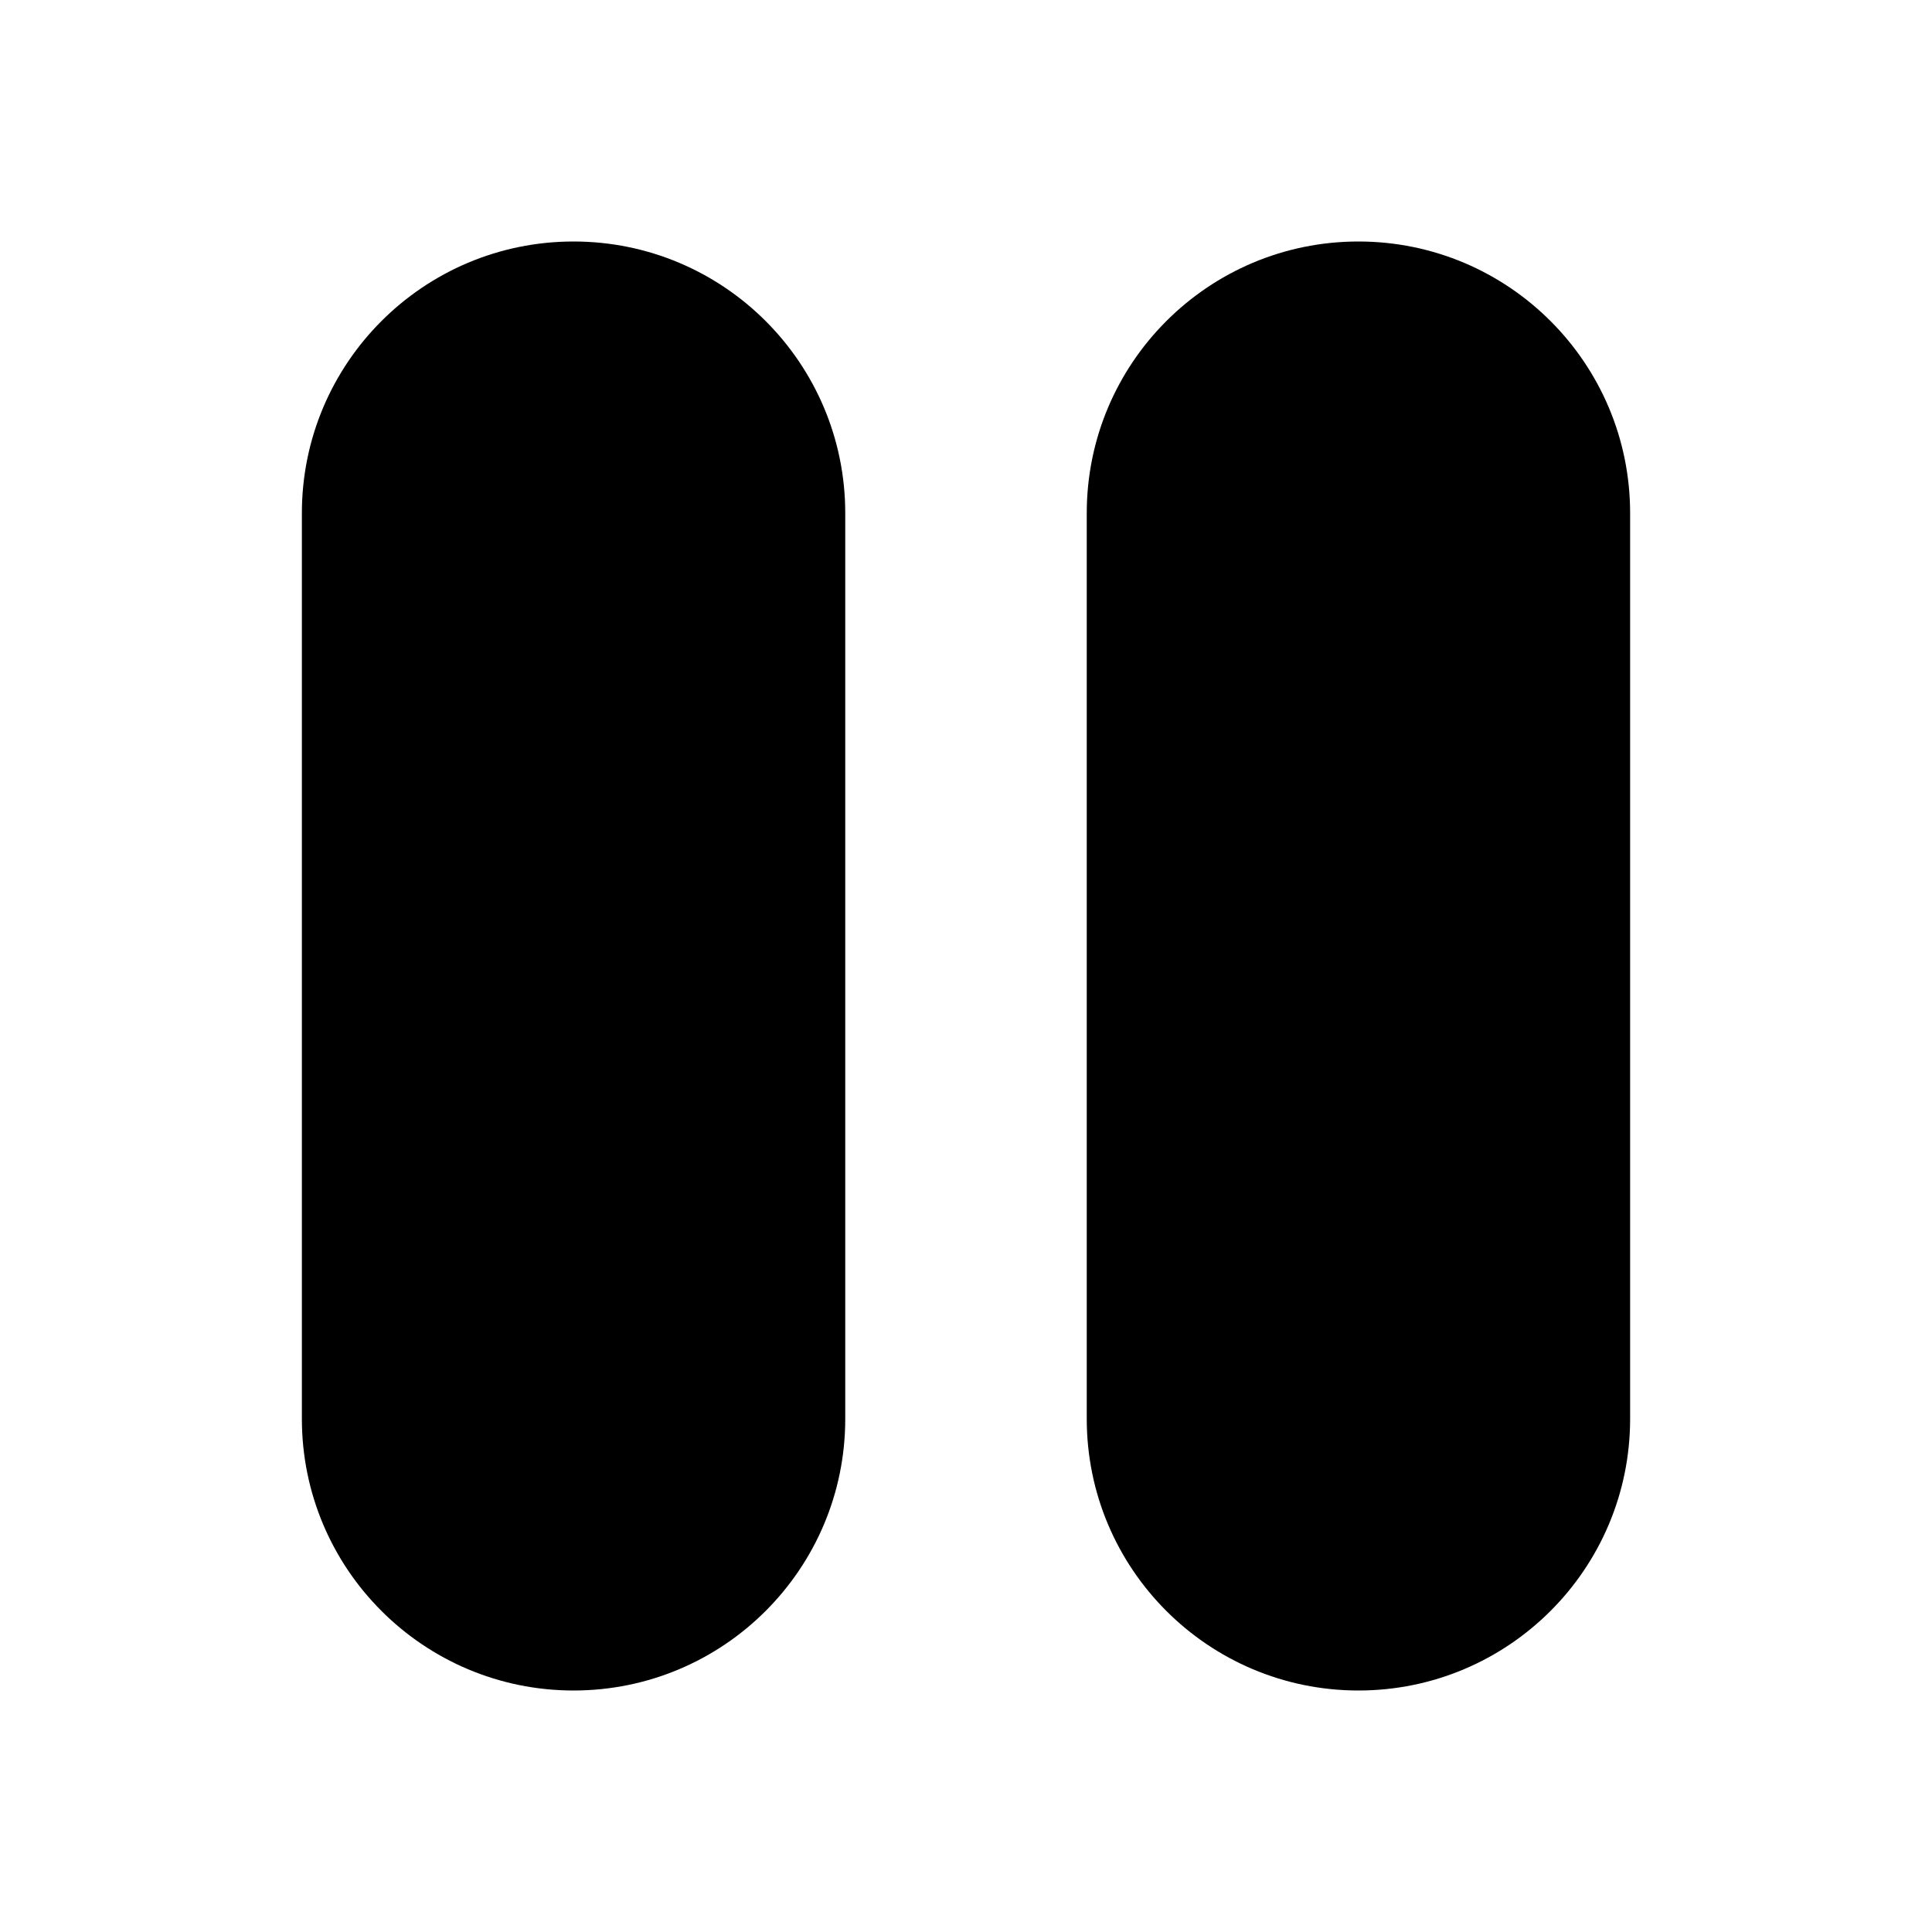
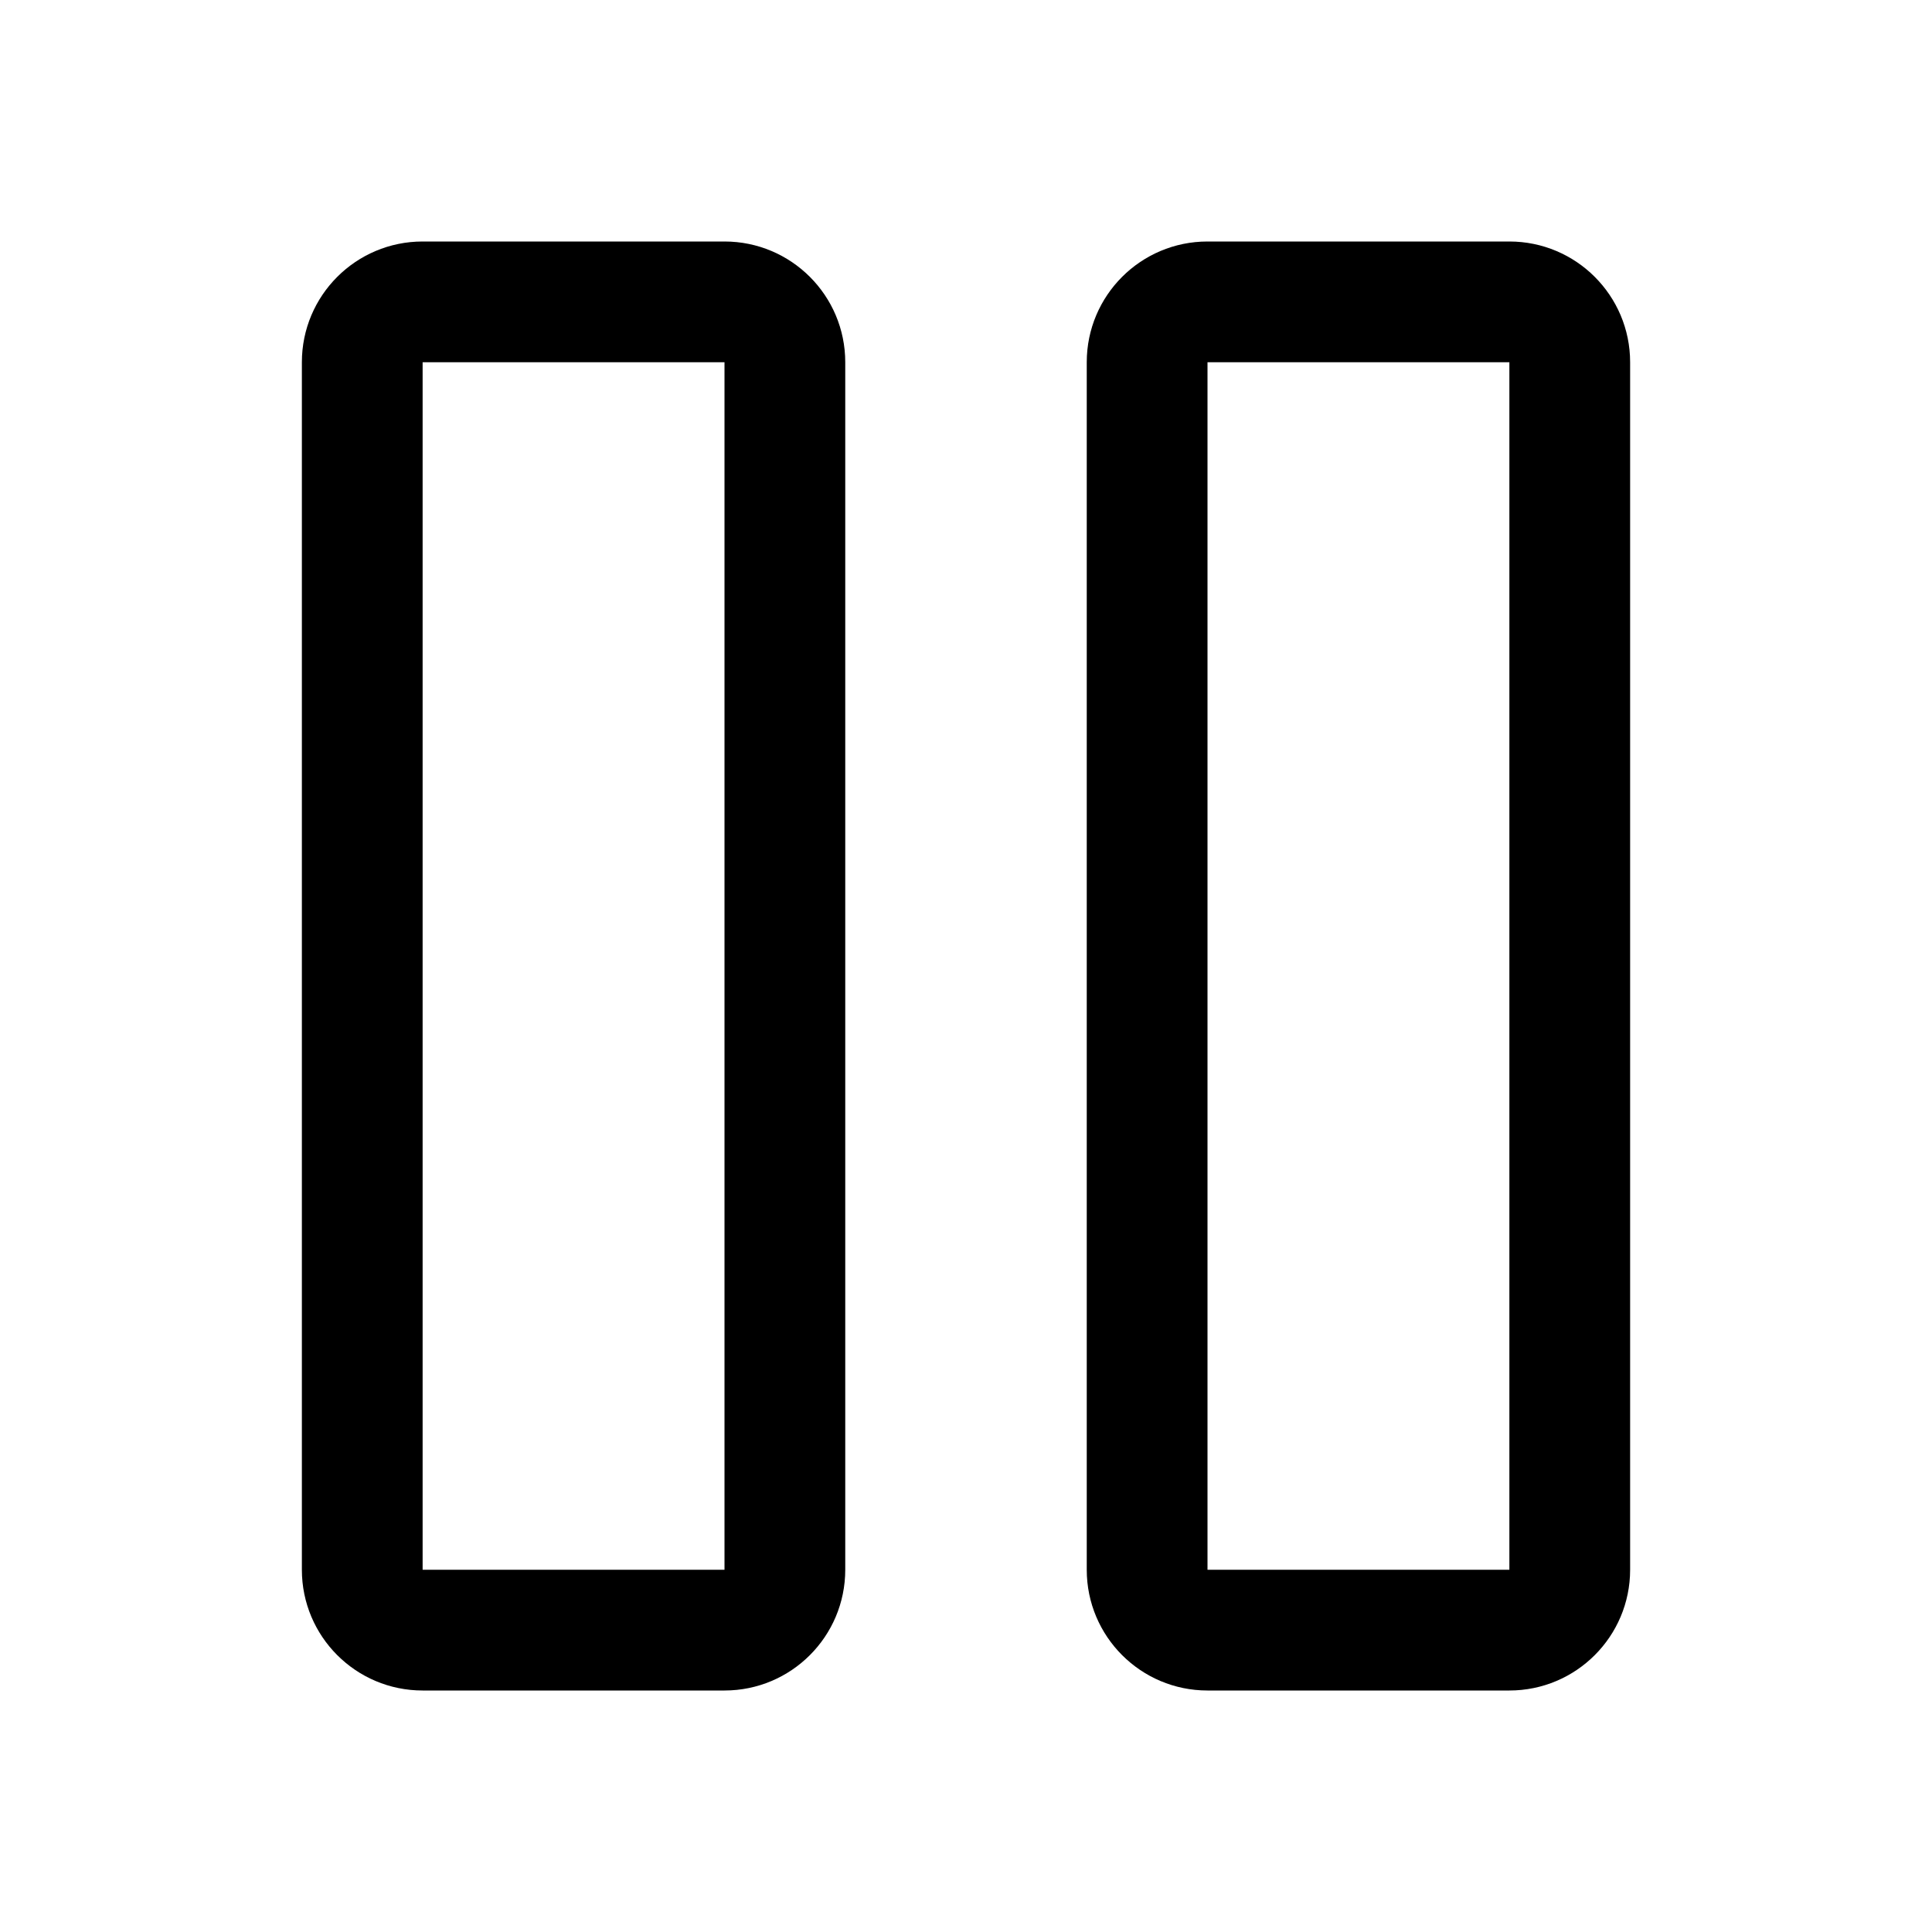
<svg xmlns="http://www.w3.org/2000/svg" viewBox="0 0 24 24" fill="currentColor">
-   <rect x="3.75" y="3" width="6.75" height="18" rx="3.375" />
-   <rect x="13.5" y="3" width="6.75" height="18" rx="3.375" />
+   <g transform="scale(0.09375)">
+     <path d="M200,32H160a16,16,0,0,0-16,16V208a16,16,0,0,0,16,16h40a16,16,0,0,0,16-16V48A16,16,0,0,0,200,32Zm0,176H160V48h40ZM96,32H56A16,16,0,0,0,40,48V208a16,16,0,0,0,16,16H96a16,16,0,0,0,16-16V48A16,16,0,0,0,96,32Zm0,176H56V48H96Z" />
+   </g>
</svg>
